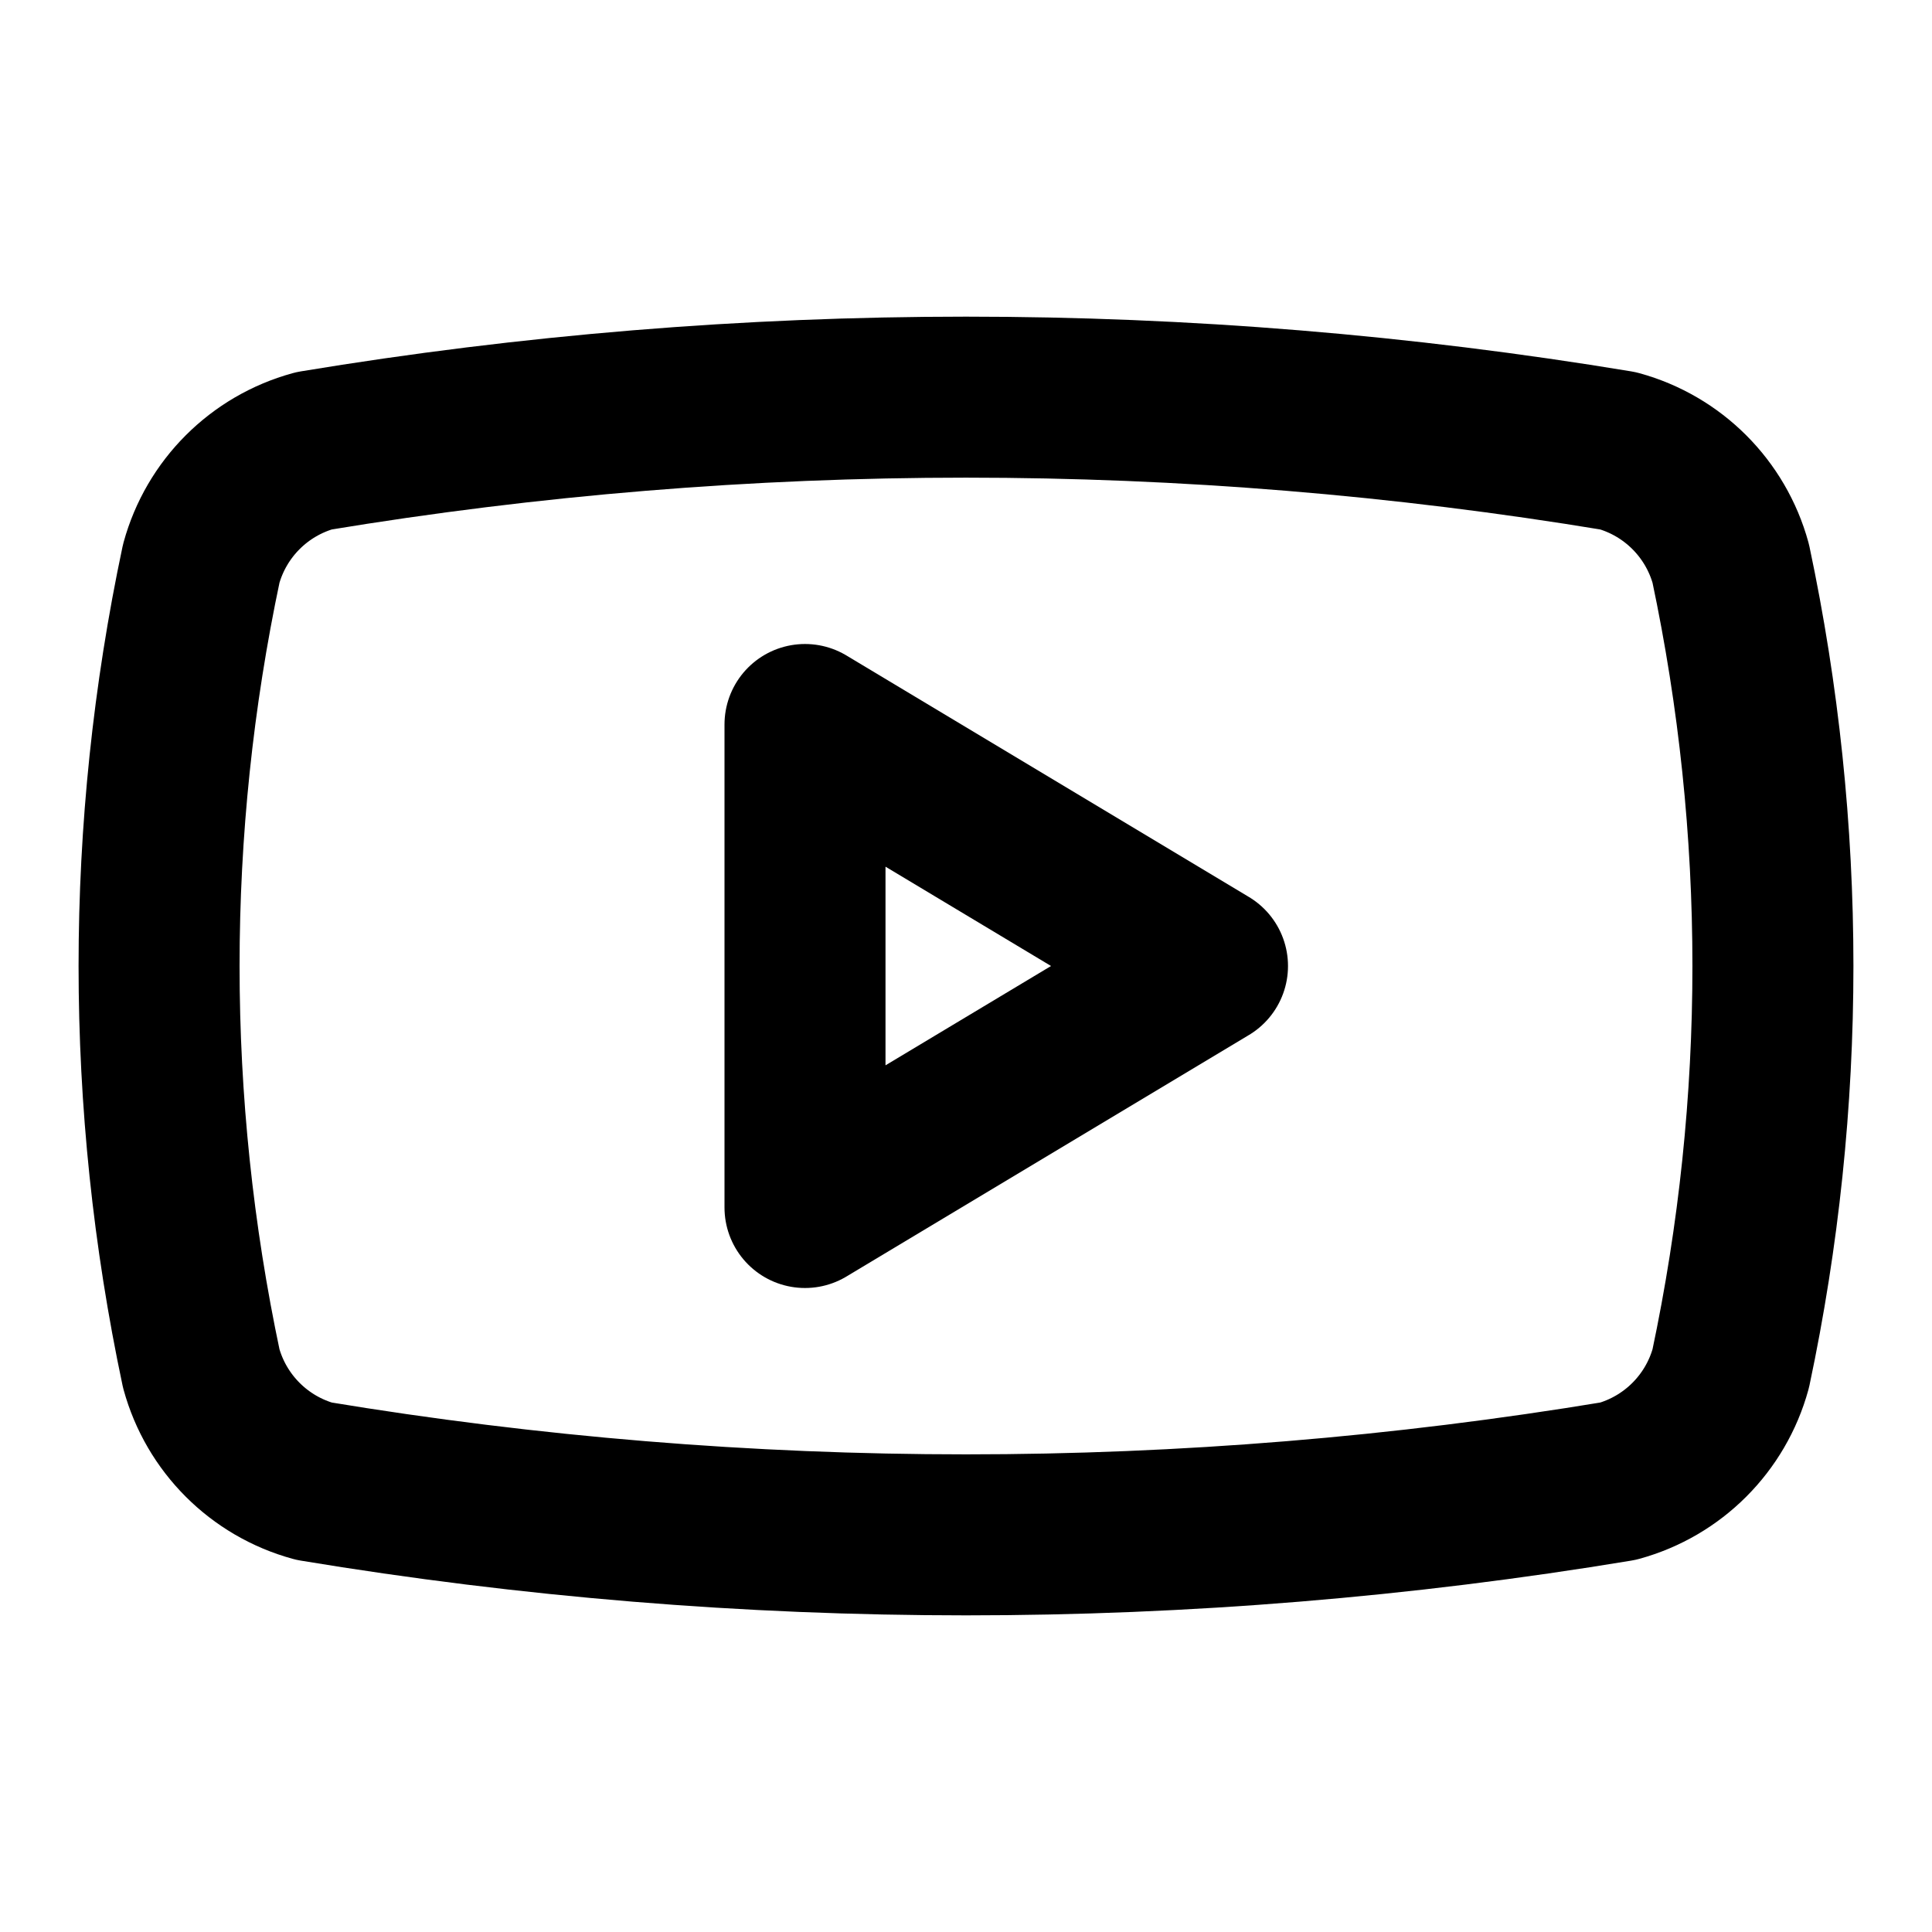
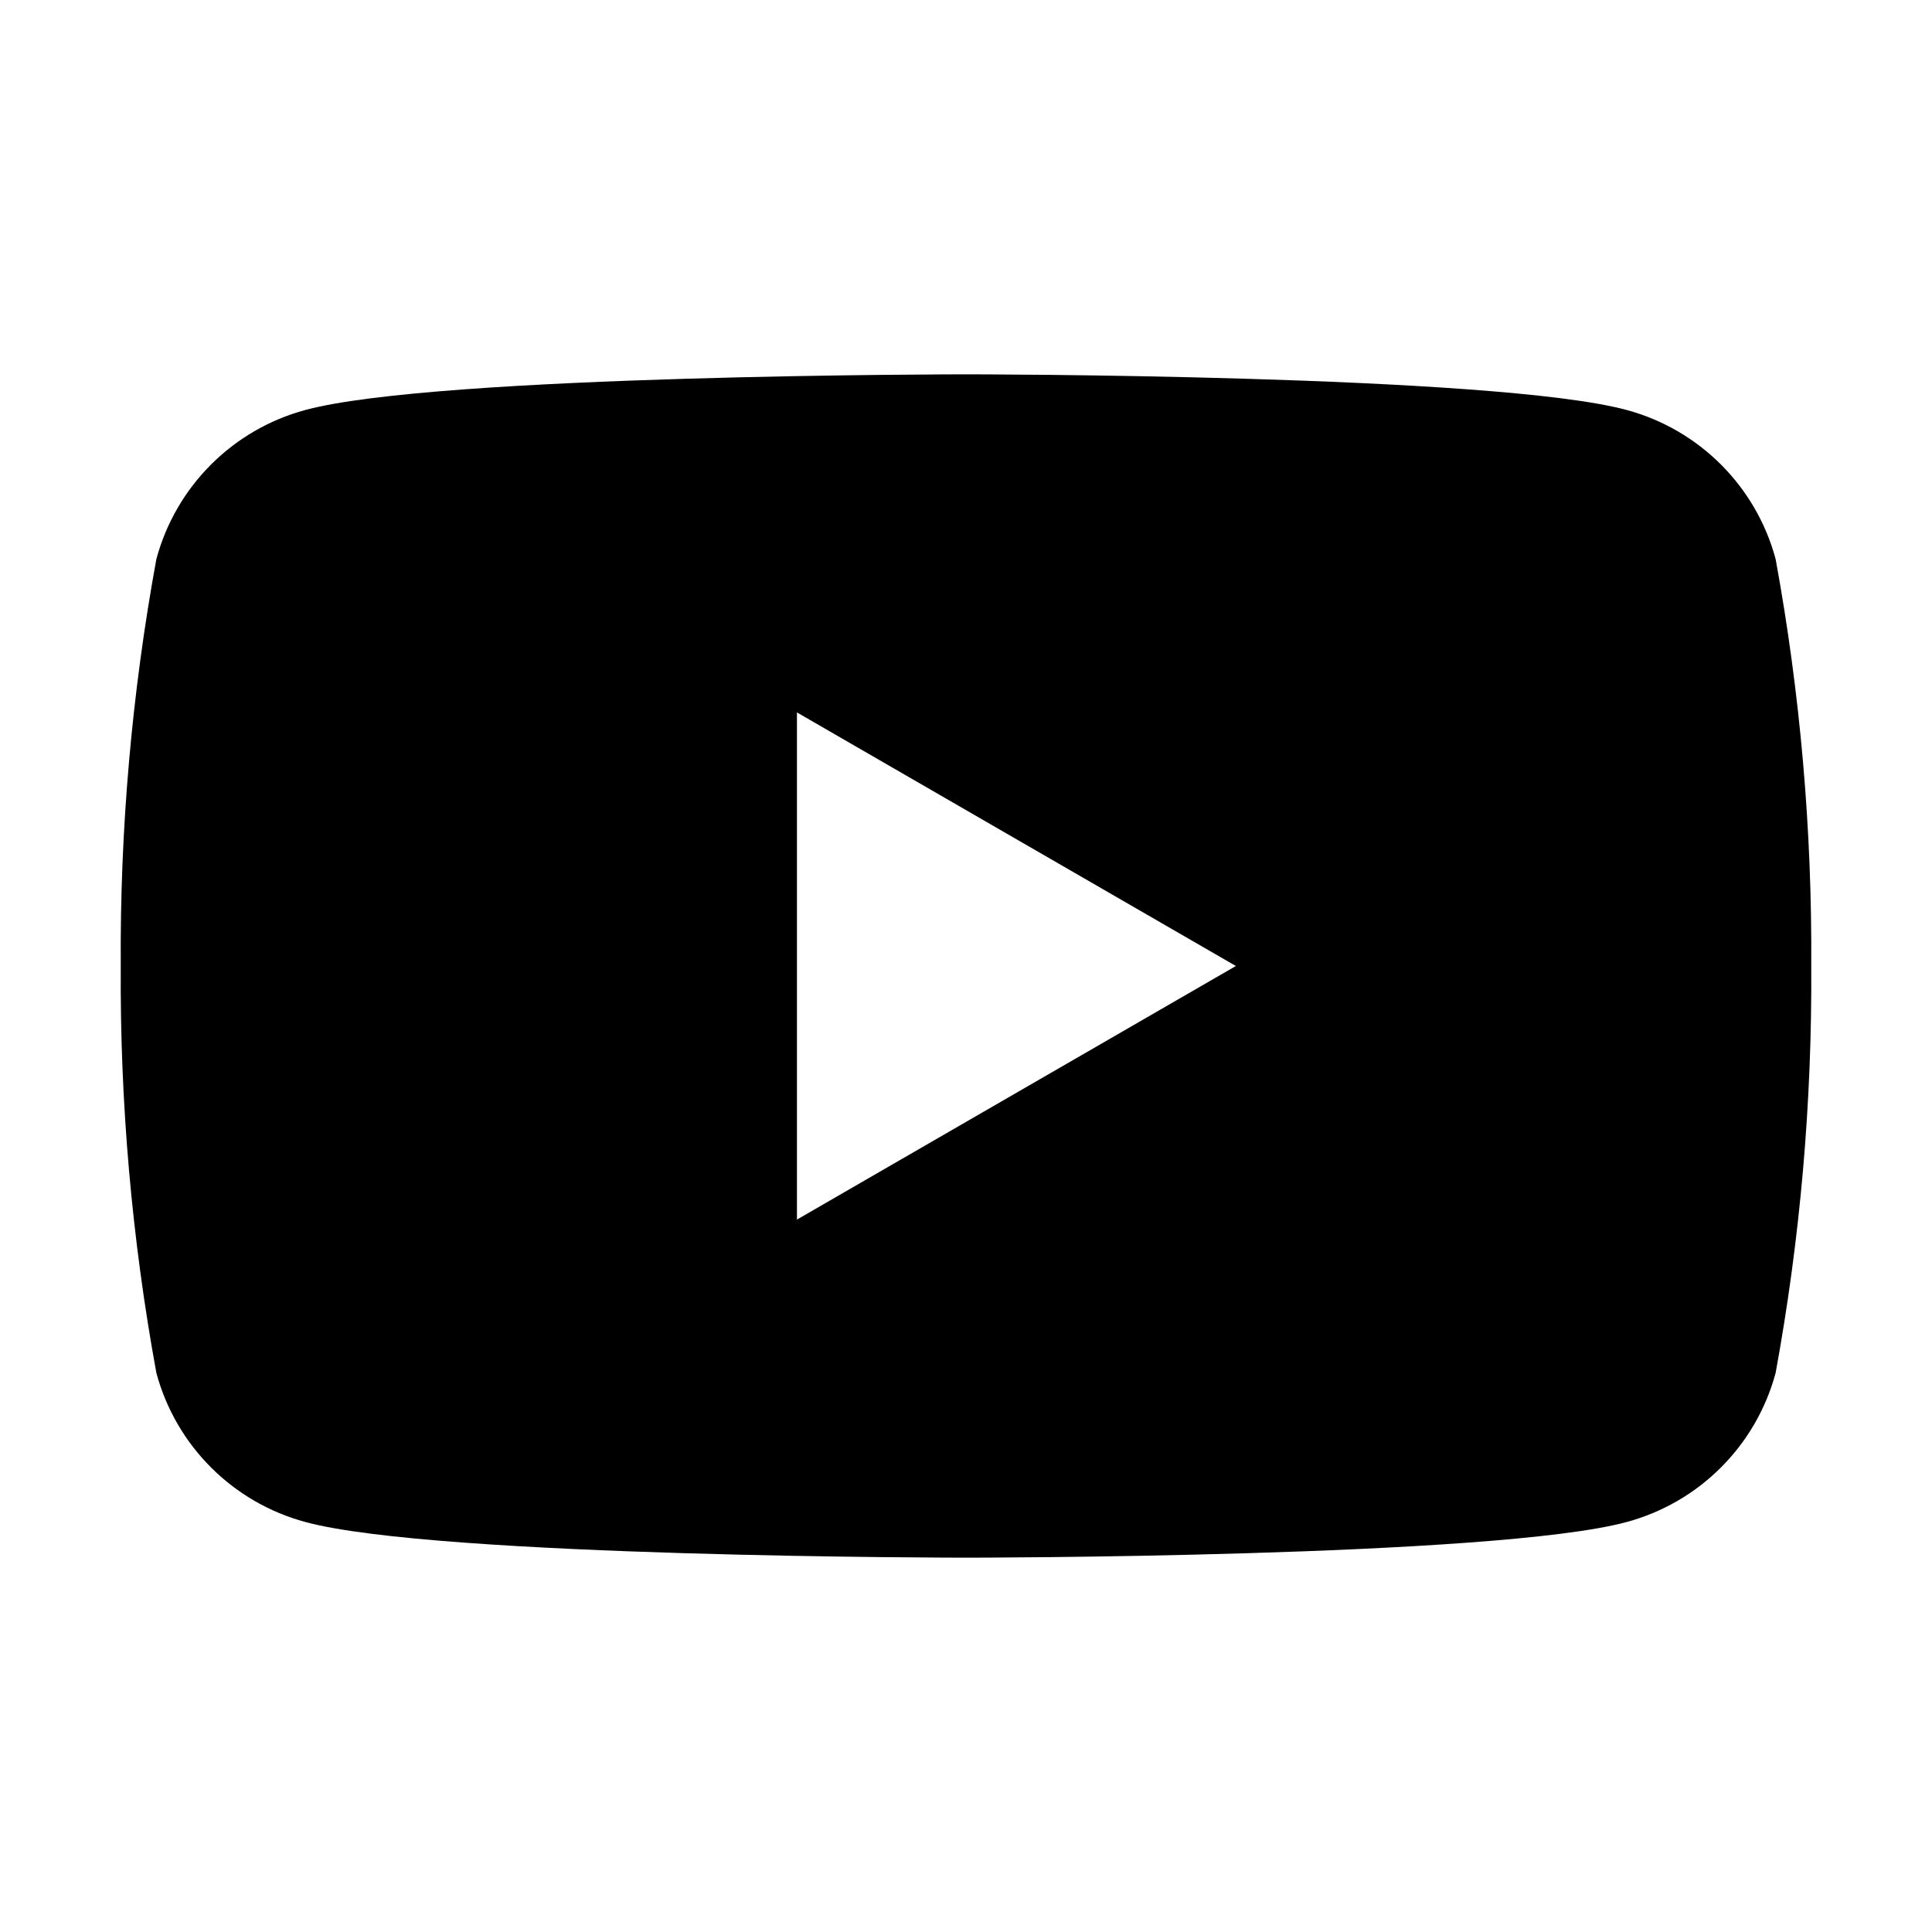
- <svg xmlns="http://www.w3.org/2000/svg" width="1em" height="1em" viewBox="0 0 24 24" fill="none" stroke="currentColor" stroke-width="2" stroke-linecap="round" stroke-linejoin="round">
-   <path d="M2.5 17a24.12 24.12 0 0 1 0-10 2 2 0 0 1 1.4-1.4 49.56 49.56 0 0 1 16.2 0A2 2 0 0 1 21.5 7a24.12 24.12 0 0 1 0 10 2 2 0 0 1-1.4 1.4 49.55 49.55 0 0 1-16.2 0A2 2 0 0 1 2.5 17" />
-   <path d="m10 15 5-3-5-3z" />
+ <svg xmlns="http://www.w3.org/2000/svg" id="icon" viewBox="0 0 32 32">
+   <defs>
+     <style>.cls-1{fill:none;}</style>
+   </defs>
+   <path d="M29.41,9.26a3.5,3.5,0,0,0-2.47-2.47C24.76,6.2,16,6.2,16,6.2s-8.76,0-10.94.59A3.5,3.5,0,0,0,2.59,9.26,36.13,36.13,0,0,0,2,16a36.13,36.13,0,0,0,.59,6.74,3.5,3.5,0,0,0,2.47,2.47C7.24,25.8,16,25.8,16,25.8s8.76,0,10.94-.59a3.5,3.5,0,0,0,2.47-2.47A36.13,36.13,0,0,0,30,16,36.13,36.13,0,0,0,29.41,9.26ZM13.2,20.2V11.8L20.47,16Z" />
+   <rect id="_Transparent_Rectangle_" data-name="&lt;Transparent Rectangle&gt;" class="cls-1" width="32" height="32" />
</svg>
